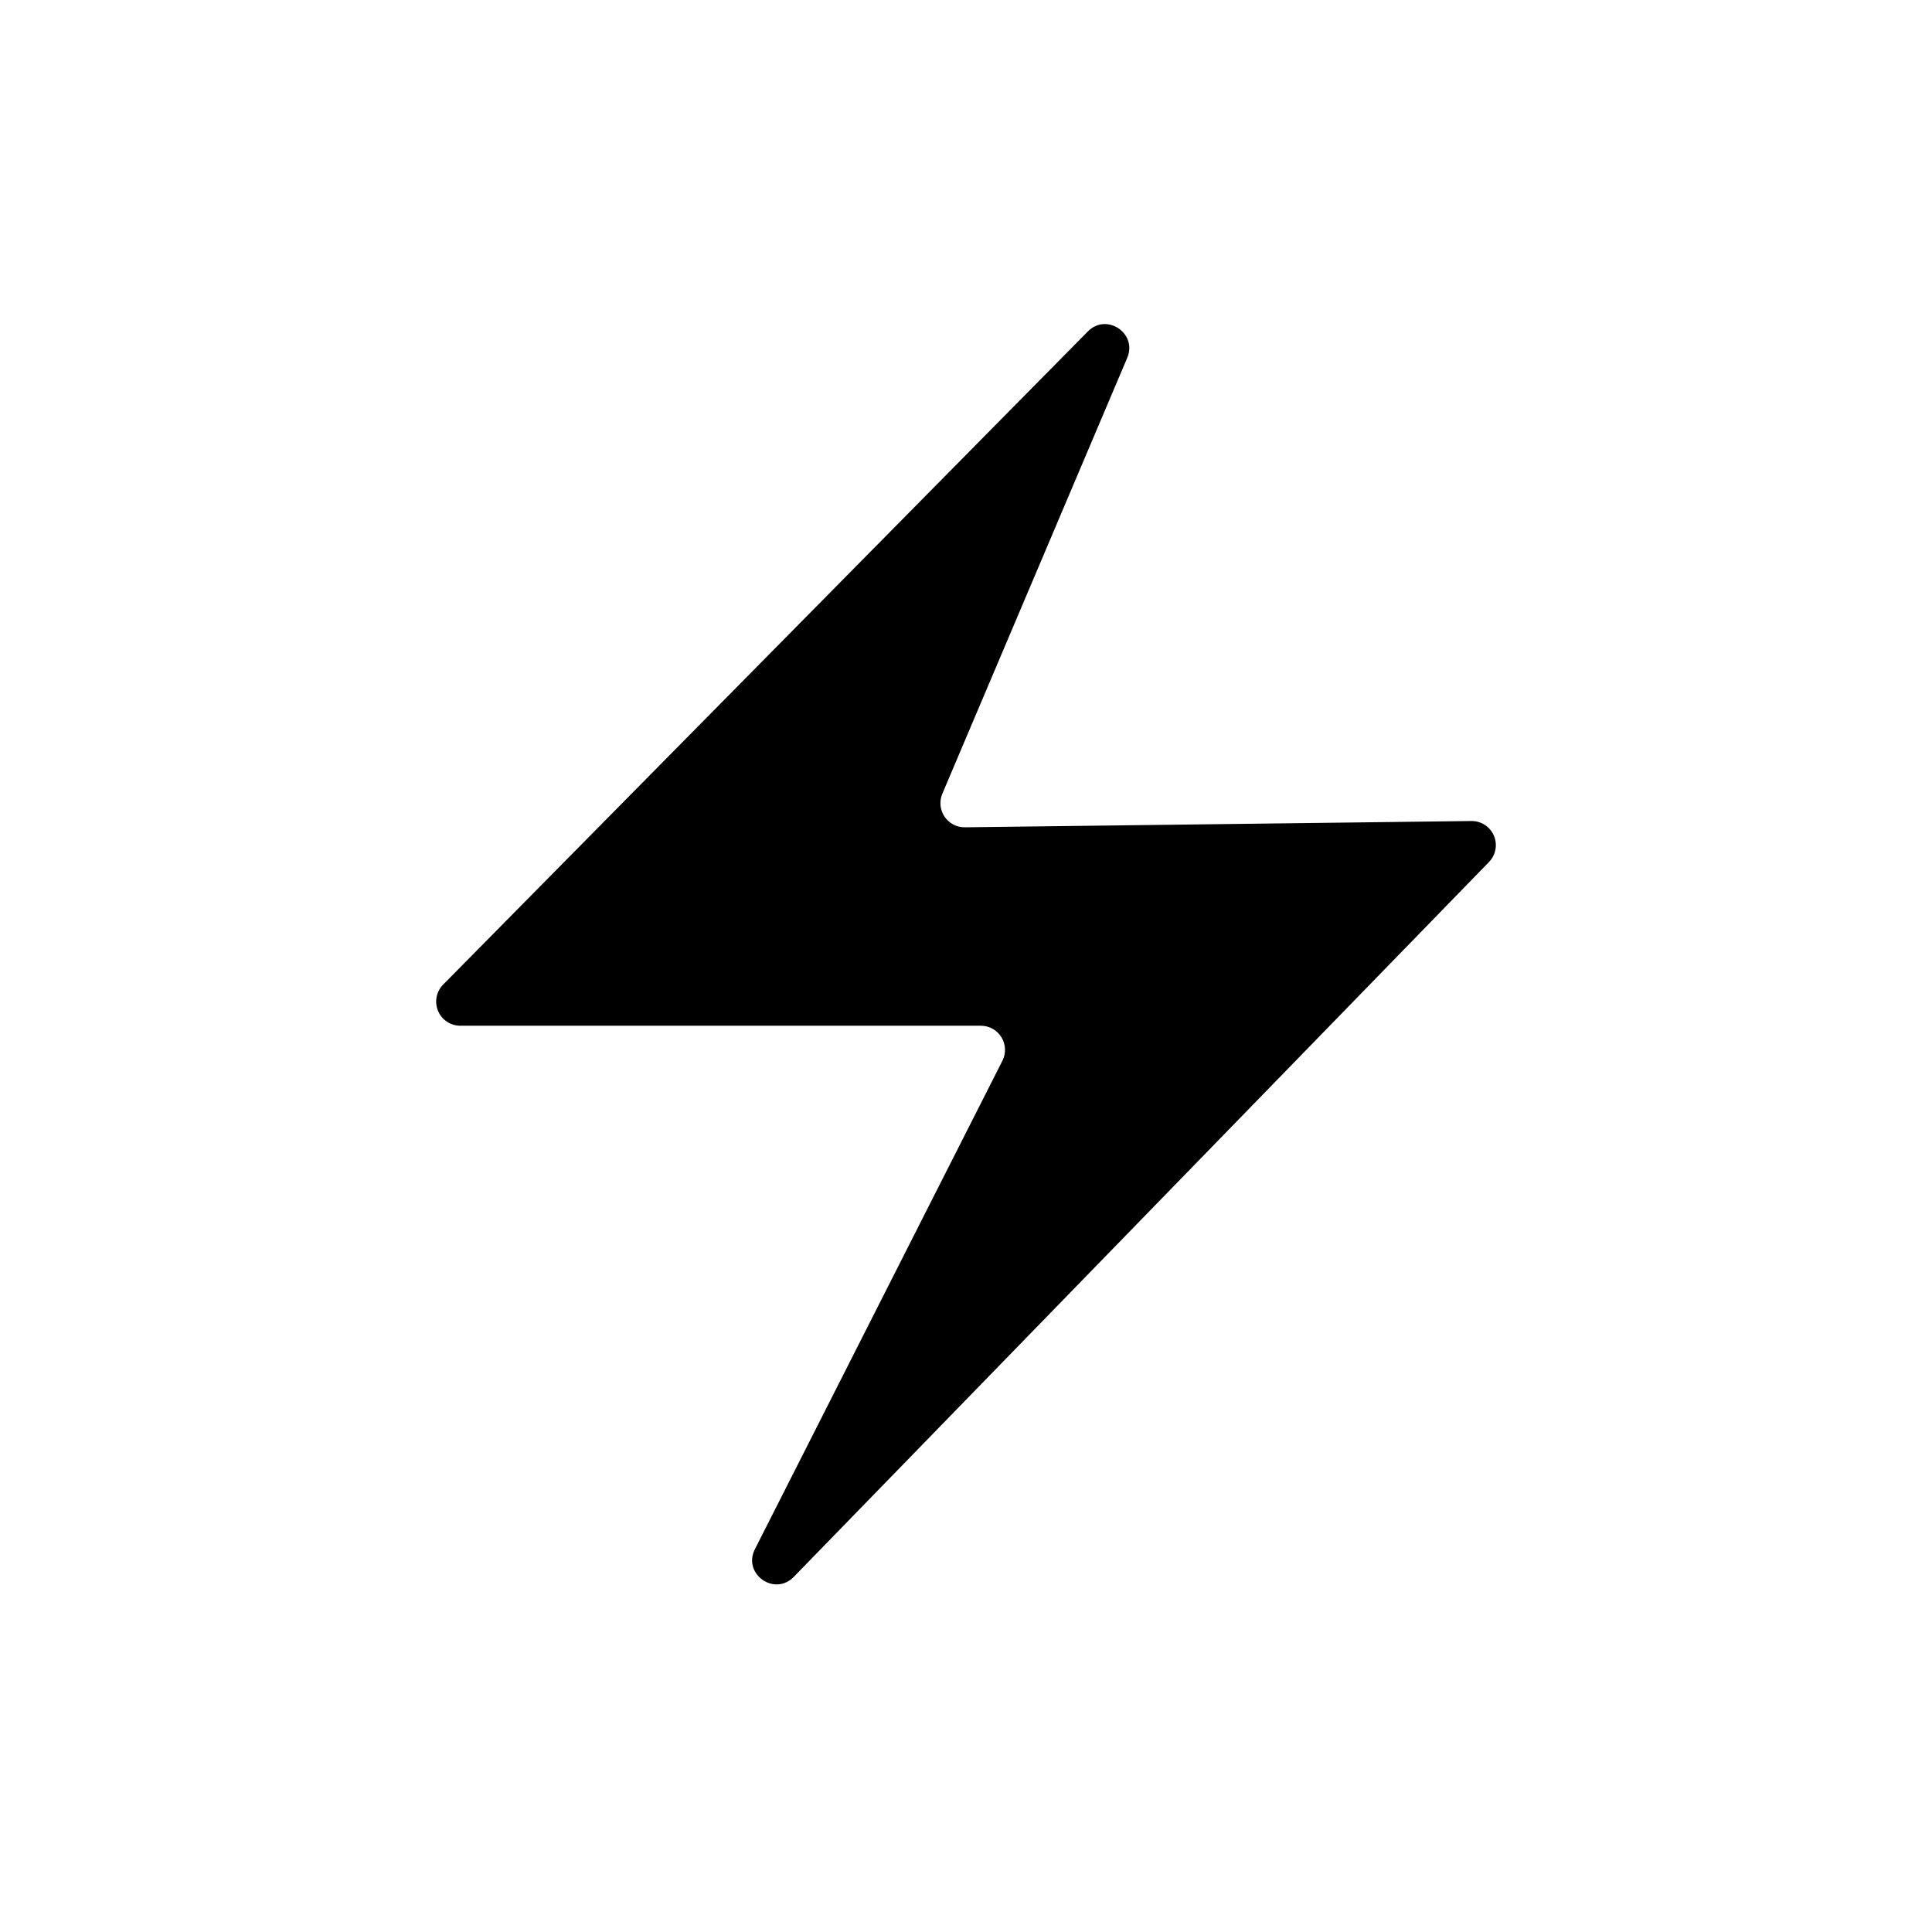
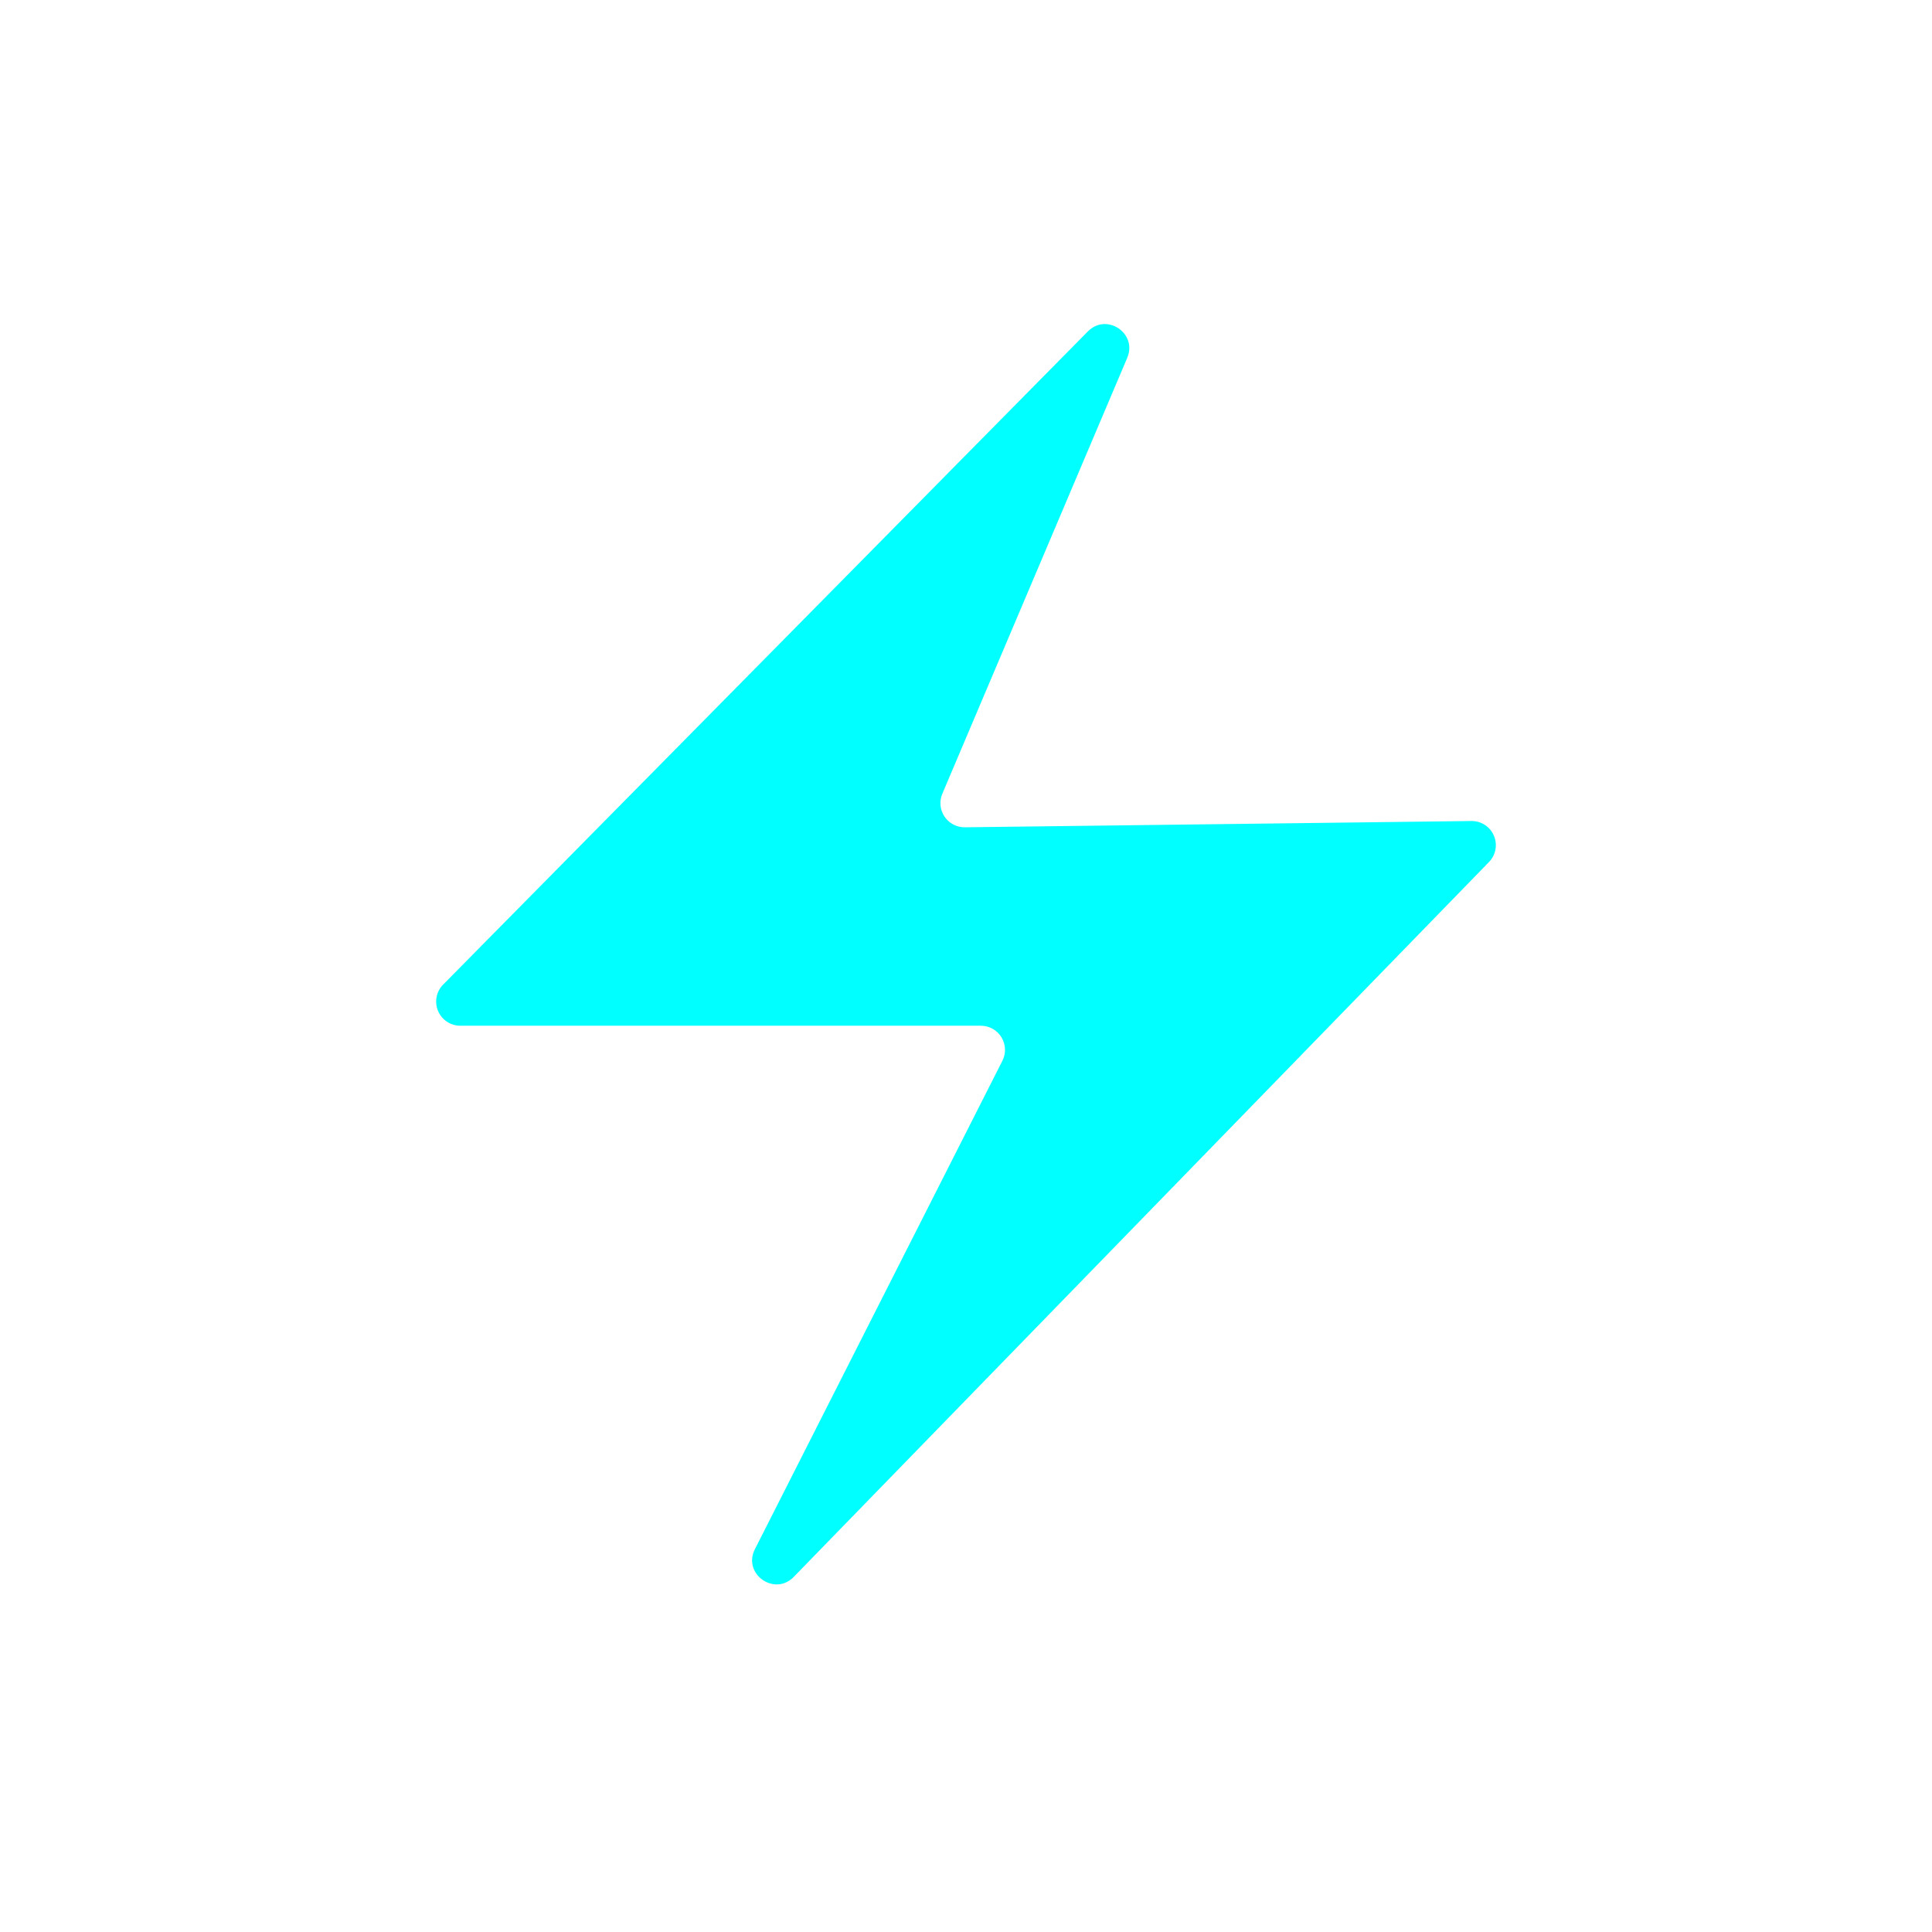
- <svg xmlns="http://www.w3.org/2000/svg" viewBox="0 0 24 24" fill="currentColor">
+ <svg xmlns="http://www.w3.org/2000/svg" viewBox="0 0 24 24" fill="cyan">
  <path d="M18.496 10.709l-8.636 8.88c-.24.246-.638-.039-.482-.345l3.074-6.066a.3.3 0 00-.268-.436H5.718a.3.3 0 01-.214-.51l8.01-8.115c.232-.235.618.023.489.328L11.706 9.86a.3.3 0 00.28.417l6.291-.078a.3.3 0 01.22.509z" />
</svg>
